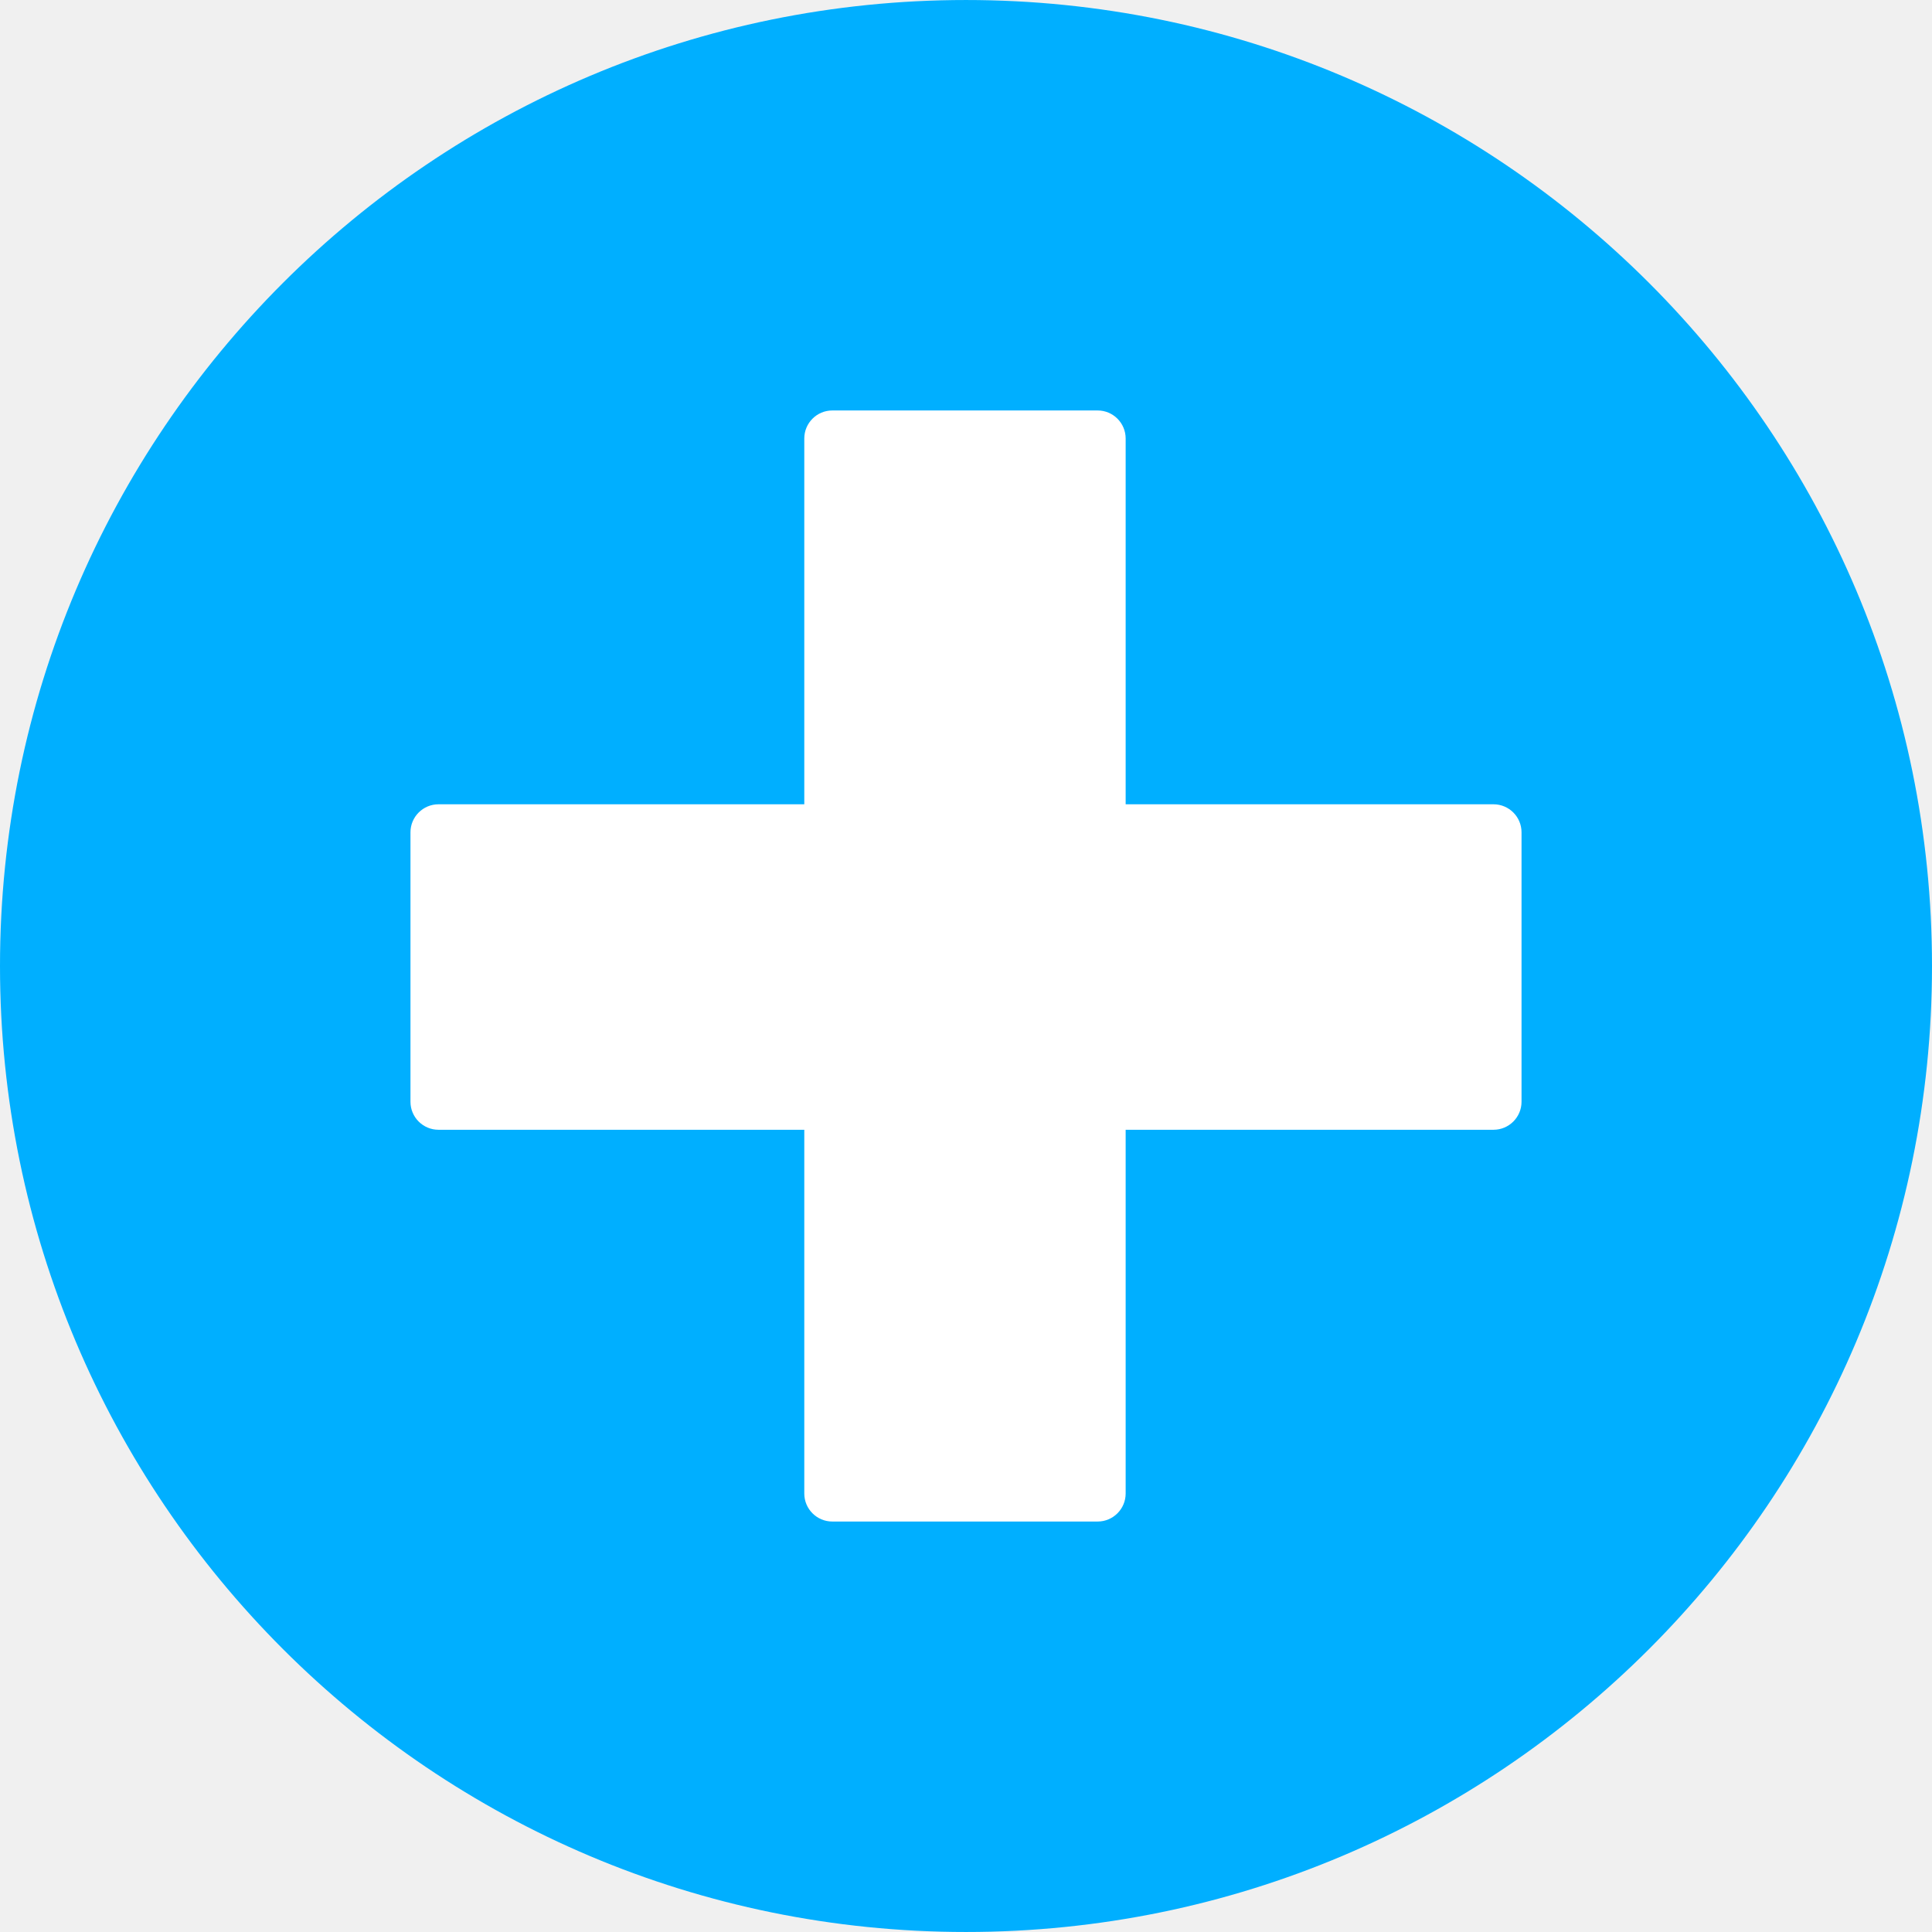
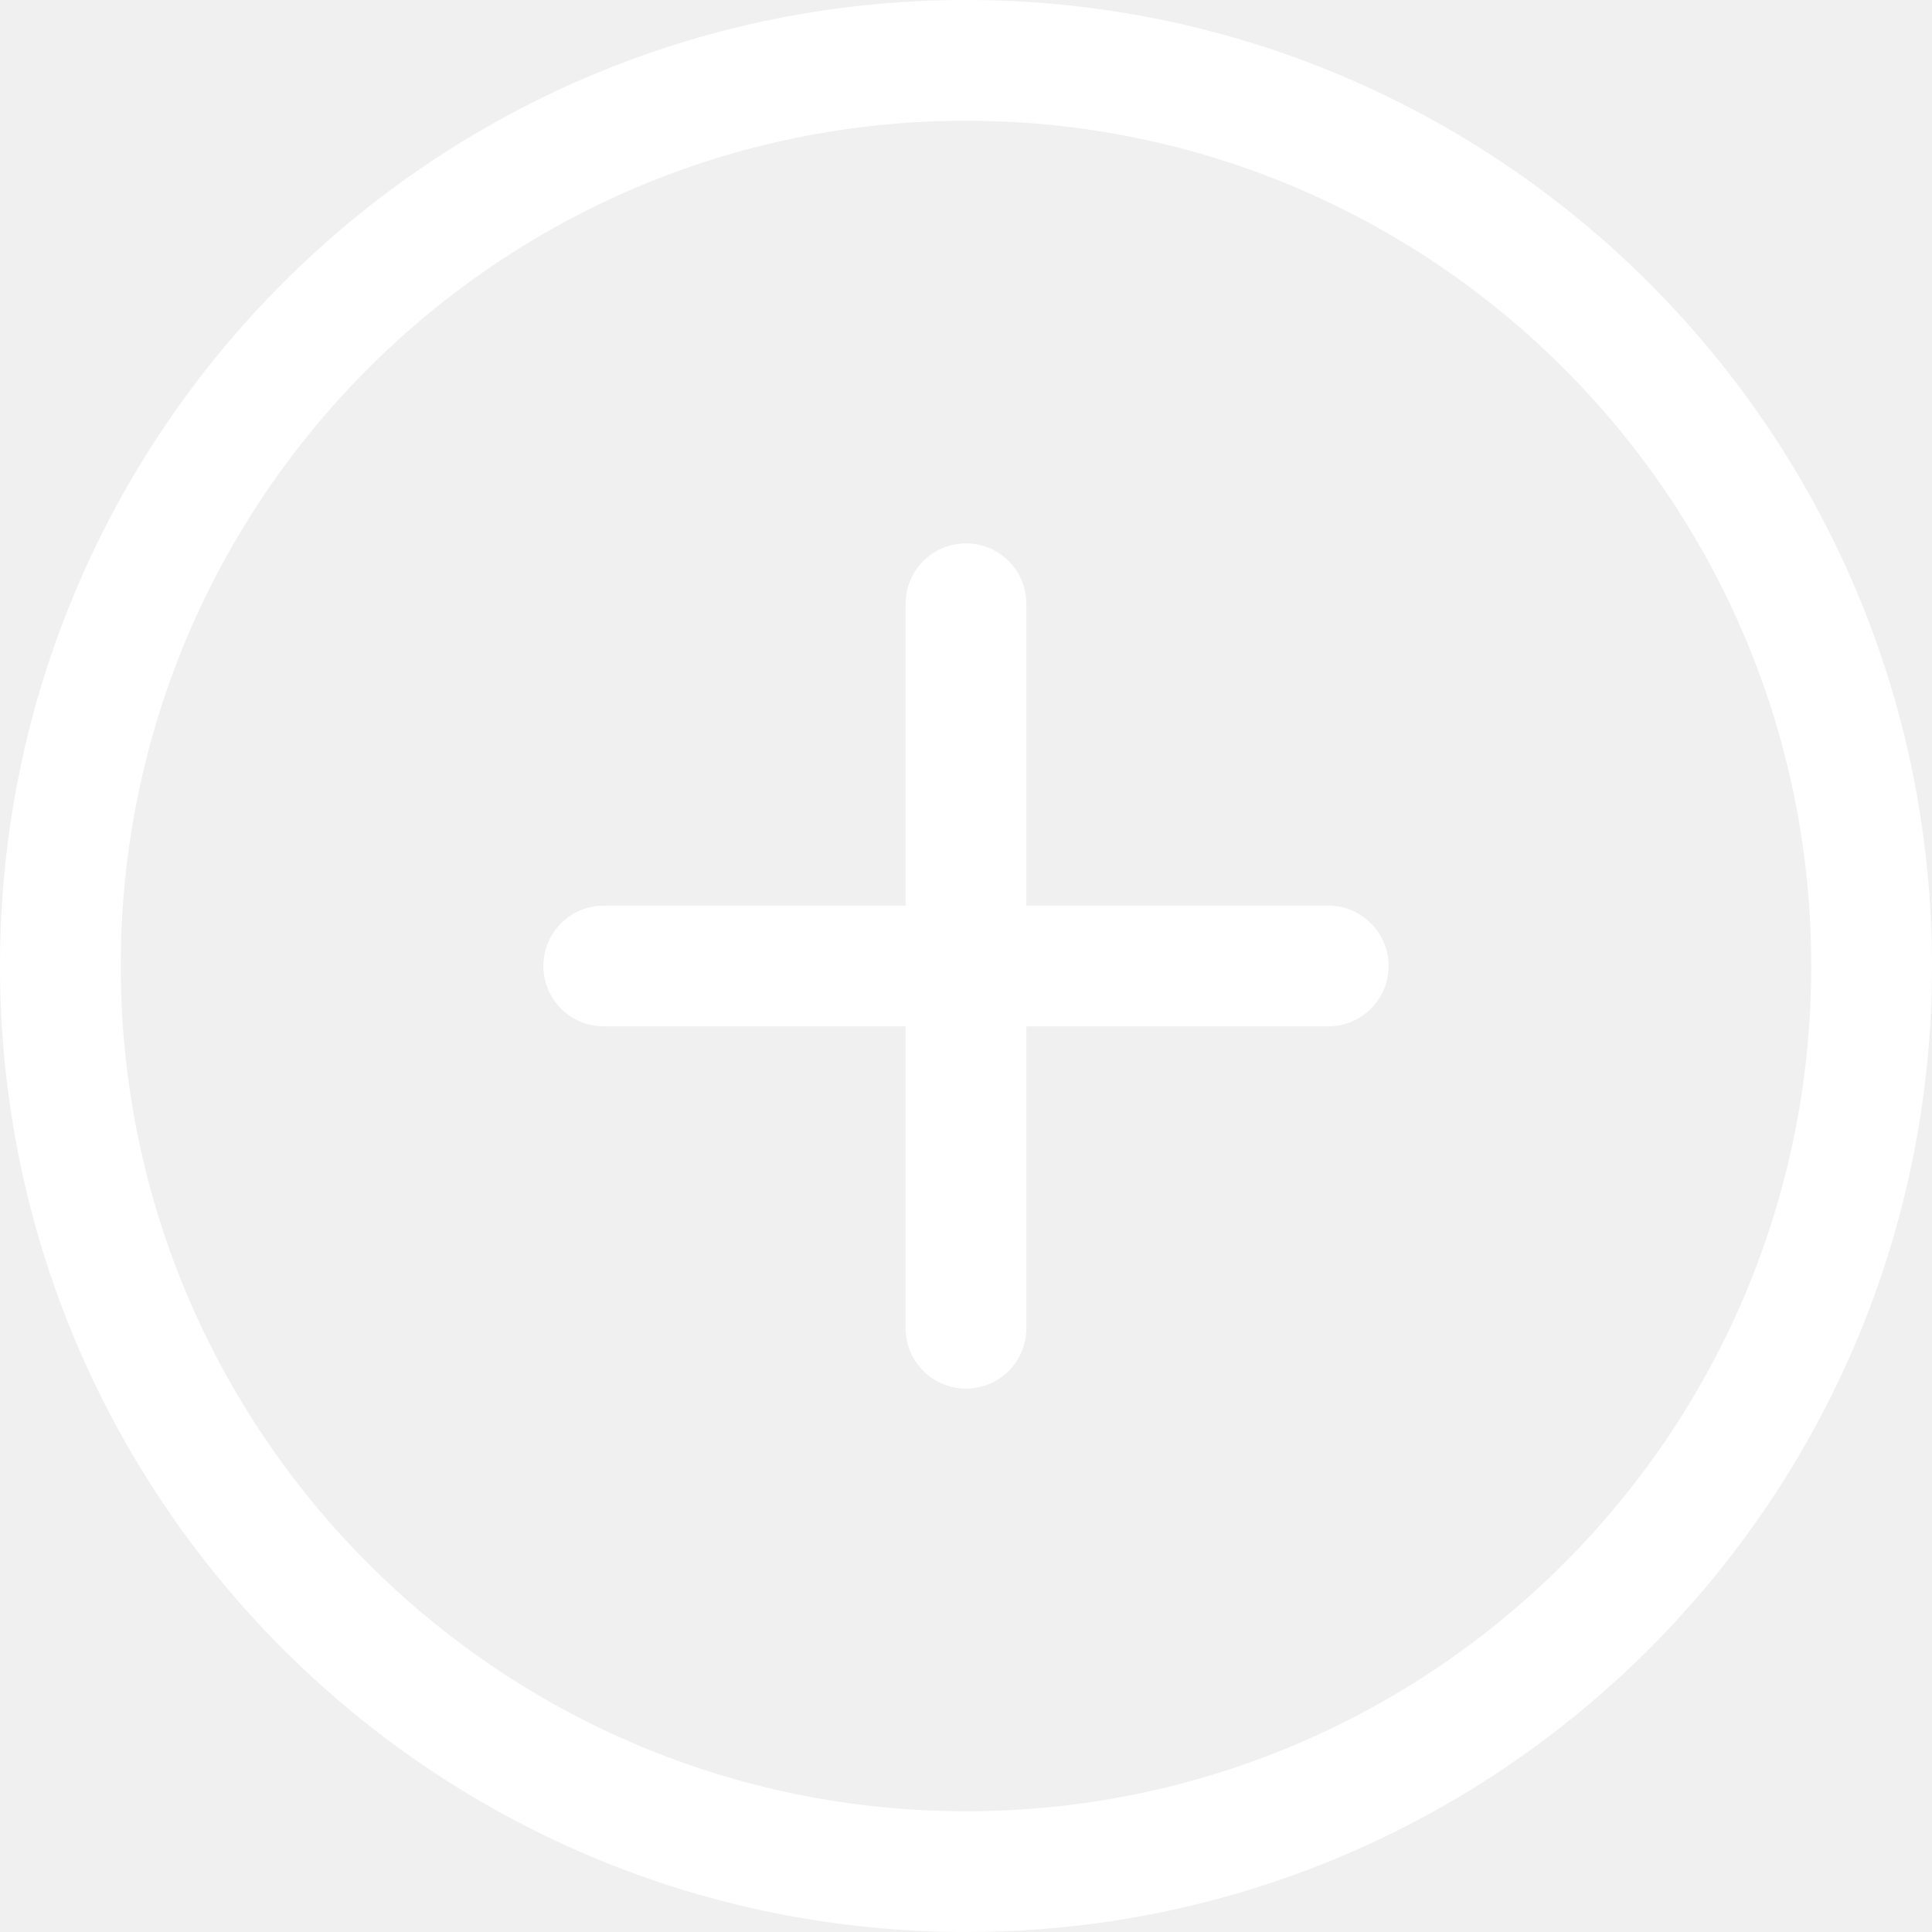
- <svg xmlns="http://www.w3.org/2000/svg" version="1.1" id="Layer_1" x="0px" y="0px" viewBox="0 0 496.158 496.158" style="enable-background:new 0 0 496.158 496.158;" xml:space="preserve" width="32px" height="32px" class="">
+ <svg xmlns="http://www.w3.org/2000/svg" version="1.1" id="Capa_1" x="0px" y="0px" width="32px" height="32px" viewBox="0 0 612 612" style="enable-background:new 0 0 612 612;" xml:space="preserve">
  <g>
-     <path style="fill:#00AFFF" d="M0,248.085C0,111.063,111.069,0.003,248.075,0.003c137.013,0,248.083,111.061,248.083,248.082  c0,137.002-111.07,248.07-248.083,248.07C111.069,496.155,0,385.087,0,248.085z" data-original="#32BEA6" class="" data-old_color="#00CEFF" />
-     <path style="fill:#FFFFFF" d="M383.546,206.55H289.08v-93.938c0-3.976-3.224-7.199-7.201-7.199H213.75  c-3.977,0-7.2,3.224-7.2,7.199v93.938h-93.937c-3.977,0-7.2,3.225-7.2,7.2v69.187c0,3.976,3.224,7.199,7.2,7.199h93.937v93.41  c0,3.976,3.224,7.199,7.2,7.199h68.129c3.978,0,7.201-3.224,7.201-7.199v-93.41h94.466c3.976,0,7.199-3.224,7.199-7.199V213.75  C390.745,209.774,387.521,206.55,383.546,206.55z" data-original="#FFFFFF" class="active-path" />
+     <g id="_x38__3_">
+       <g>
+         <path d="M306,0C136.992,0,0,136.992,0,306s136.992,306,306,306s306-137.012,306-306S475.008,0,306,0z M306,573.75     C158.125,573.75,38.25,453.875,38.25,306C38.25,158.125,158.125,38.25,306,38.25c147.875,0,267.75,119.875,267.75,267.75     C573.75,453.875,453.875,573.75,306,573.75z M420.75,286.875h-95.625V191.25c0-10.557-8.568-19.125-19.125-19.125     c-10.557,0-19.125,8.568-19.125,19.125v95.625H191.25c-10.557,0-19.125,8.568-19.125,19.125c0,10.557,8.568,19.125,19.125,19.125     h95.625v95.625c0,10.557,8.568,19.125,19.125,19.125c10.557,0,19.125-8.568,19.125-19.125v-95.625h95.625     c10.557,0,19.125-8.568,19.125-19.125C439.875,295.443,431.307,286.875,420.75,286.875z" fill="#FFFFFF" />
+       </g>
+     </g>
  </g>
+   <g>
+ </g>
+   <g>
+ </g>
+   <g>
+ </g>
+   <g>
+ </g>
+   <g>
+ </g>
+   <g>
+ </g>
+   <g>
+ </g>
+   <g>
+ </g>
+   <g>
+ </g>
+   <g>
+ </g>
+   <g>
+ </g>
+   <g>
+ </g>
+   <g>
+ </g>
+   <g>
+ </g>
+   <g>
+ </g>
</svg>
